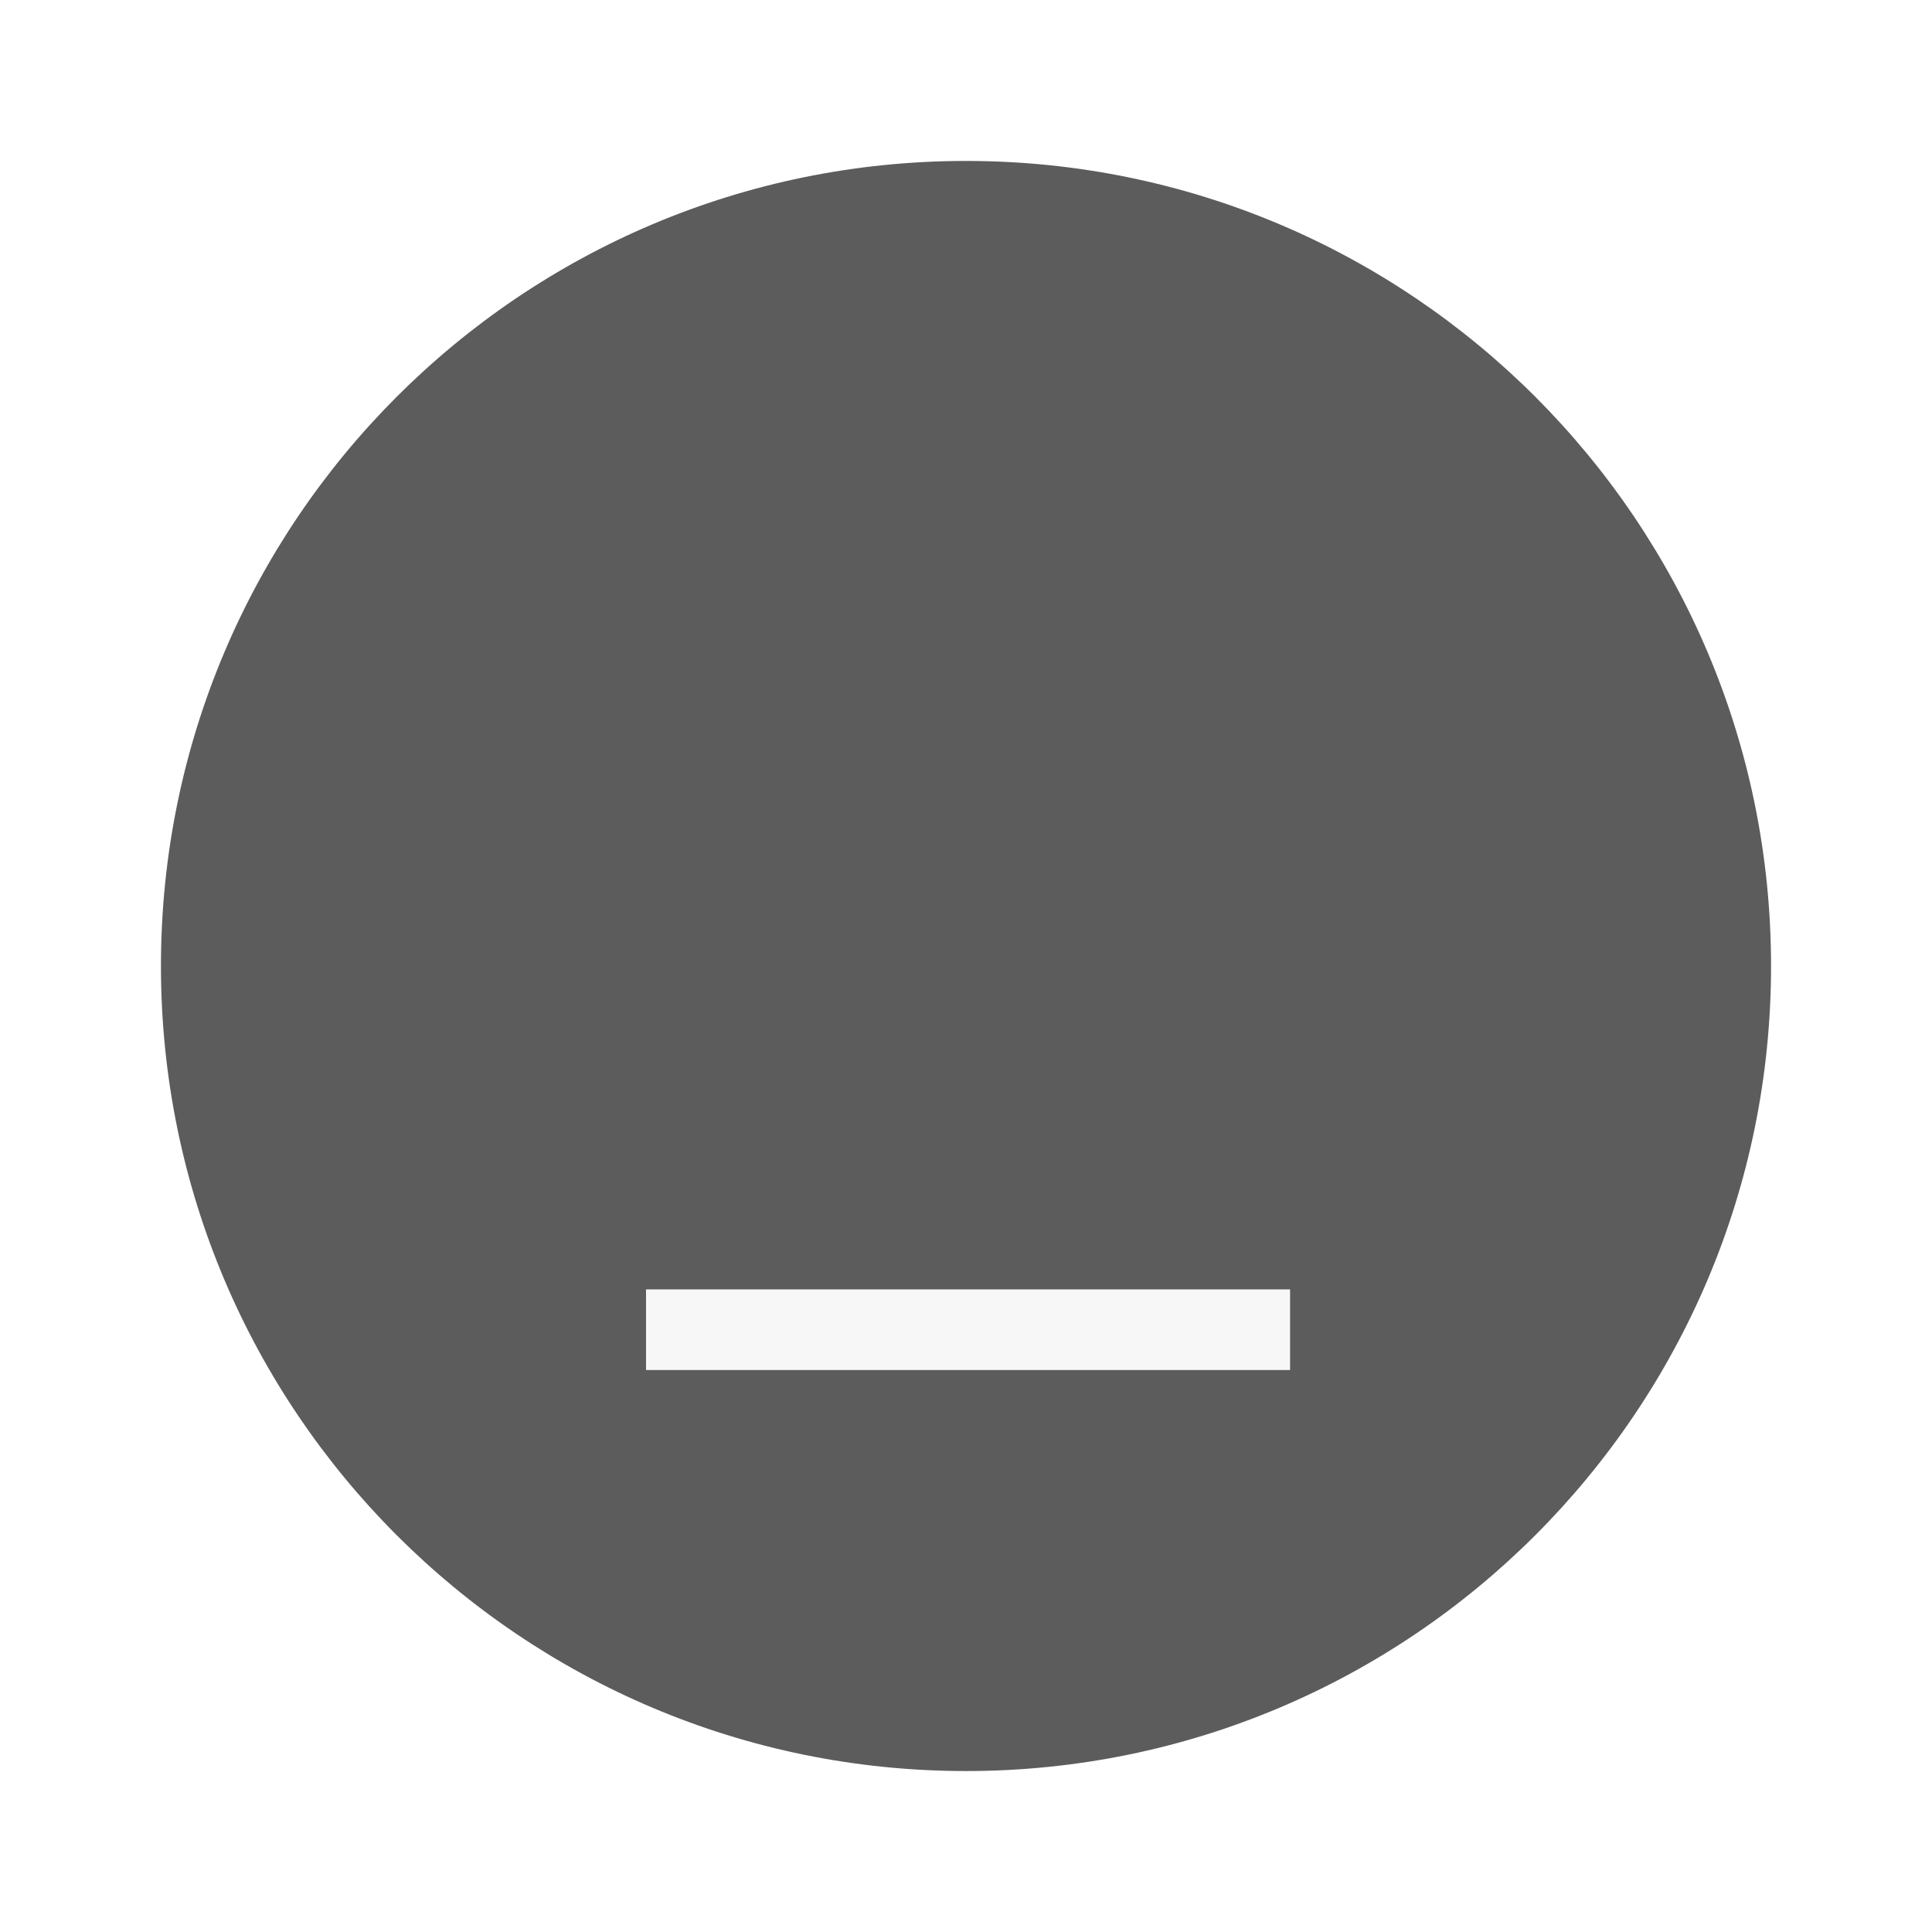
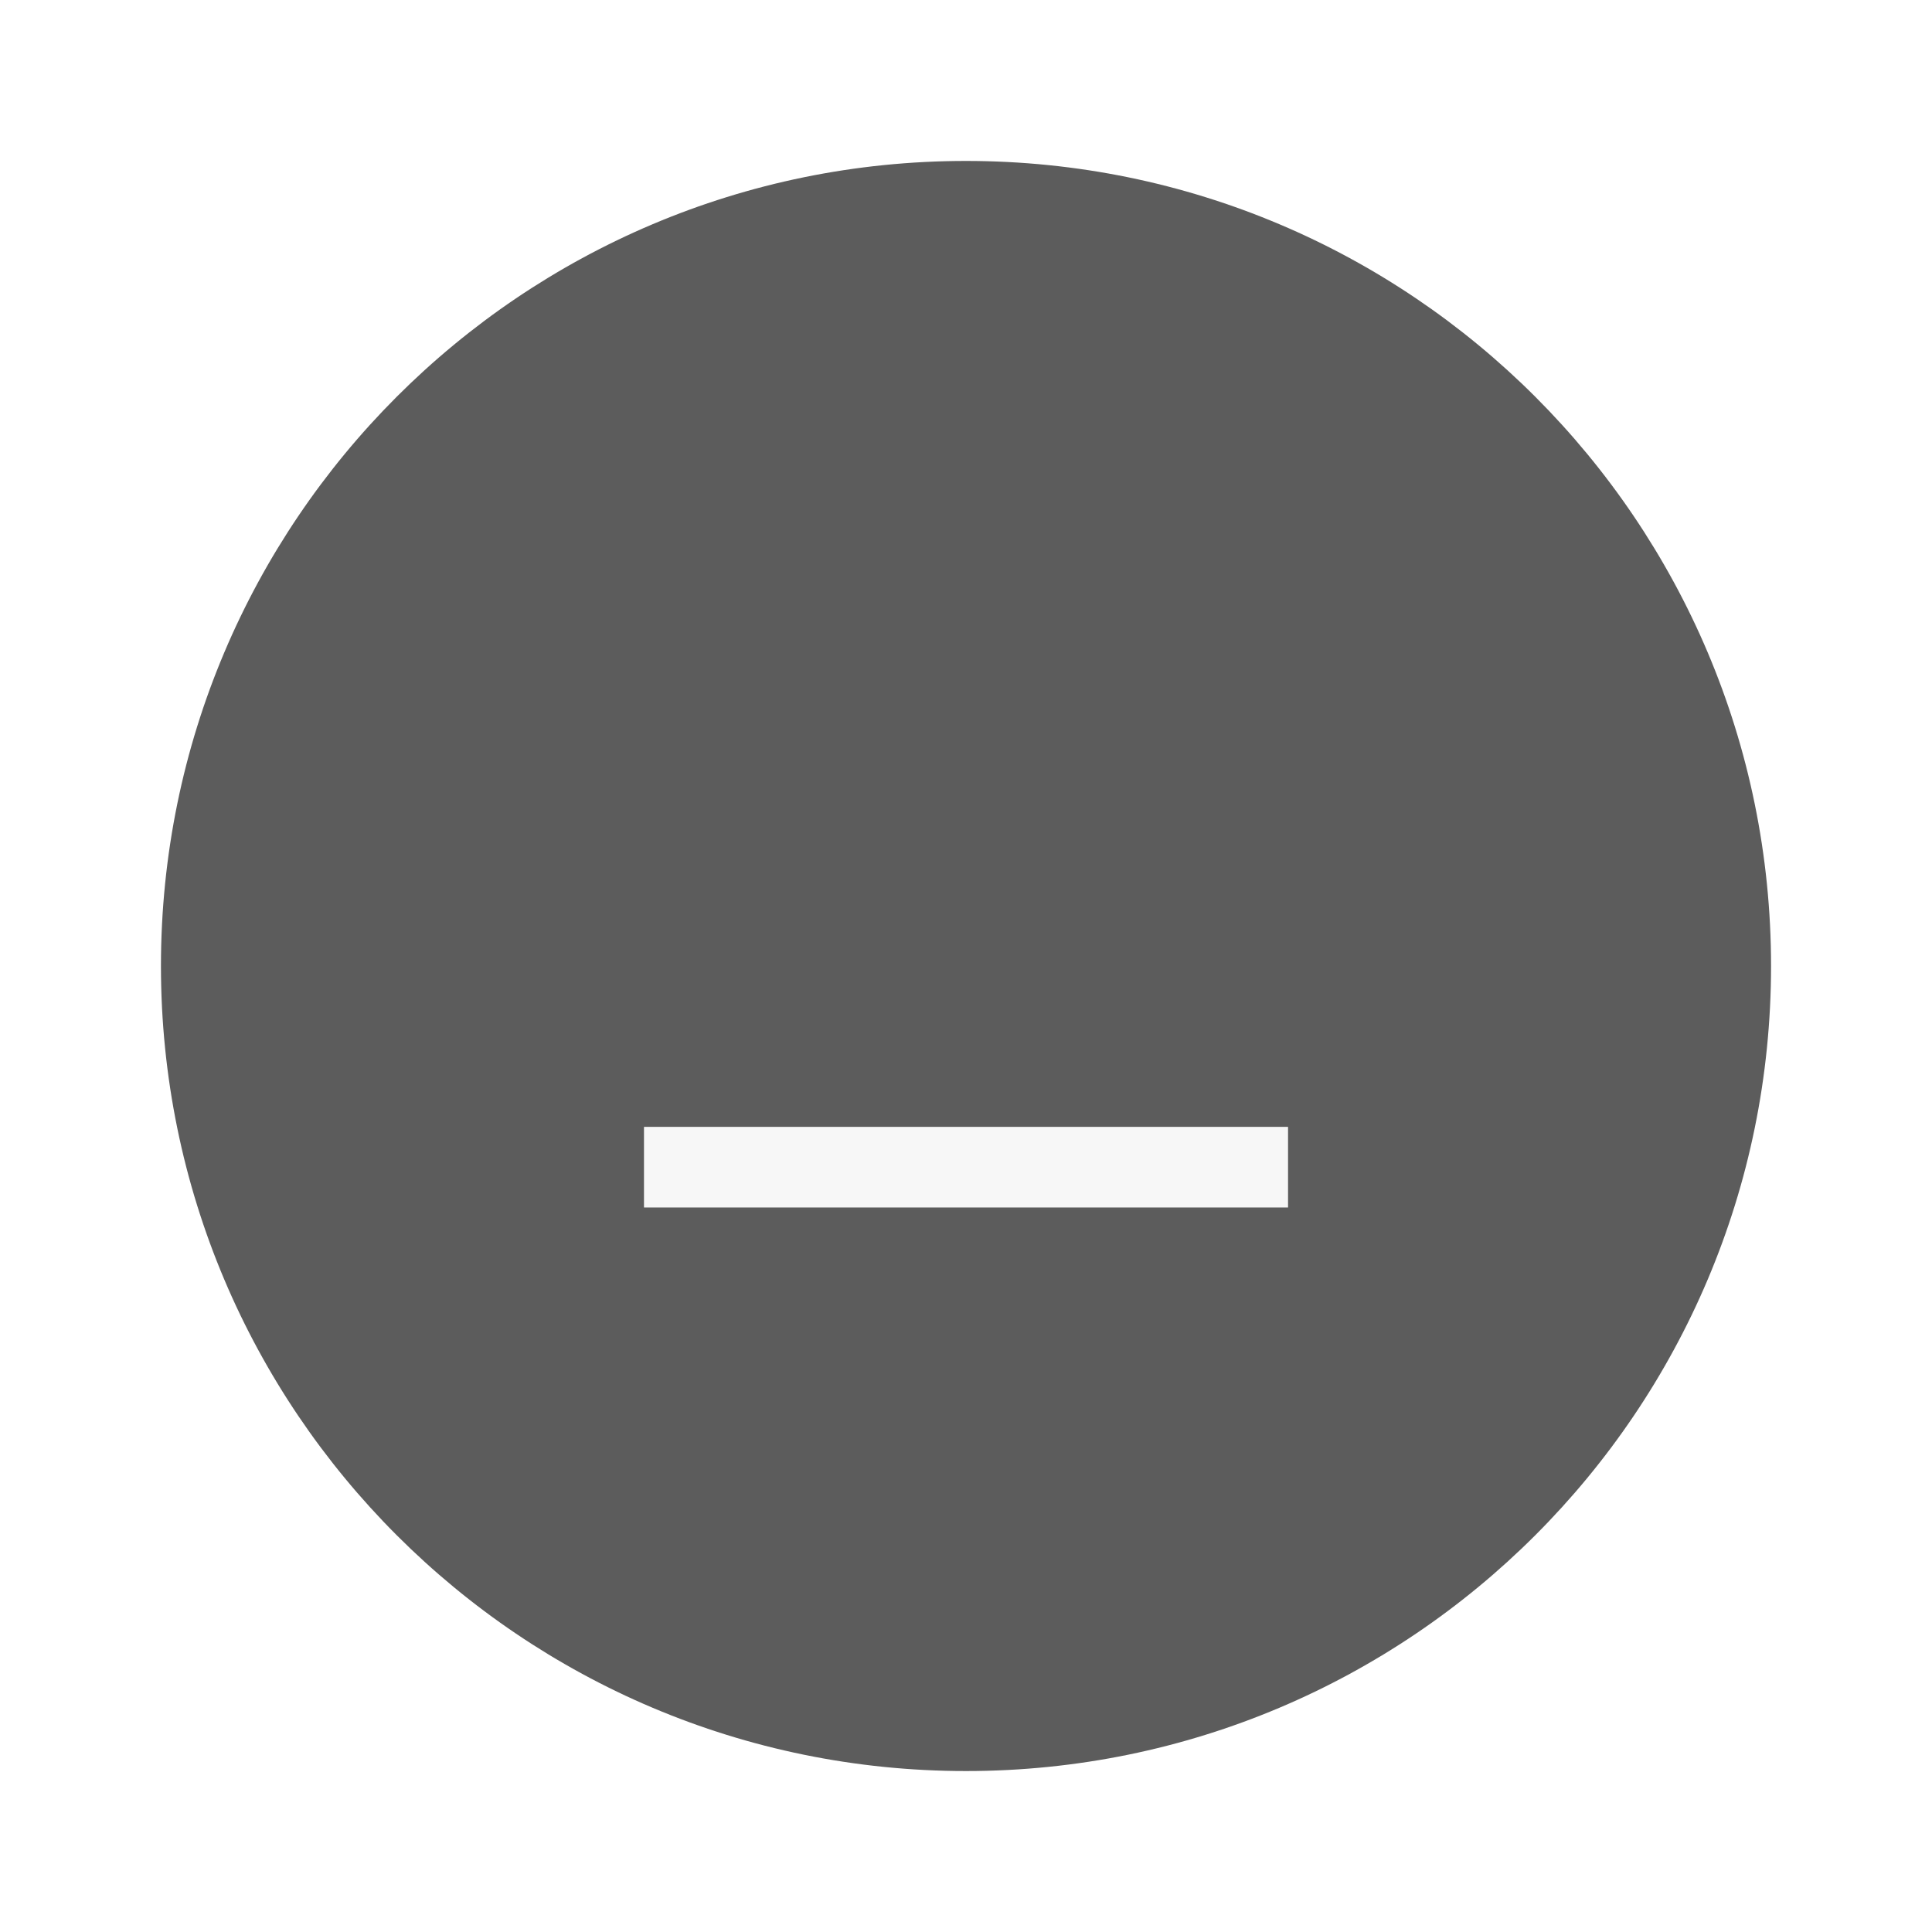
<svg xmlns="http://www.w3.org/2000/svg" width="24" height="24" version="1.1" viewBox="0 0 6.35 6.35" id="svg4579">
  <defs id="defs4583" />
  <g transform="translate(0,-290.915)" id="g4577">
    <circle cx="3.175" cy="294.09" r="2.646" id="circle4571" style="fill:#5C5C5C;stroke-width:0.661" />
-     <g transform="matrix(0.56569,-0.70711,0.56569,0.70711,-164.83,88.637)" id="g4575">
+     <g transform="matrix(0.56569,-0.70711,0.56569,0.70711,-164.8367,88.10277)" id="g4575">
      <rect transform="rotate(-45)" x="-206.78" y="208.69" width="0.265" height="2.646" id="rect4573" style="fill:#F7F7F7;stroke-width:0.197" />
    </g>
  </g>
</svg>
